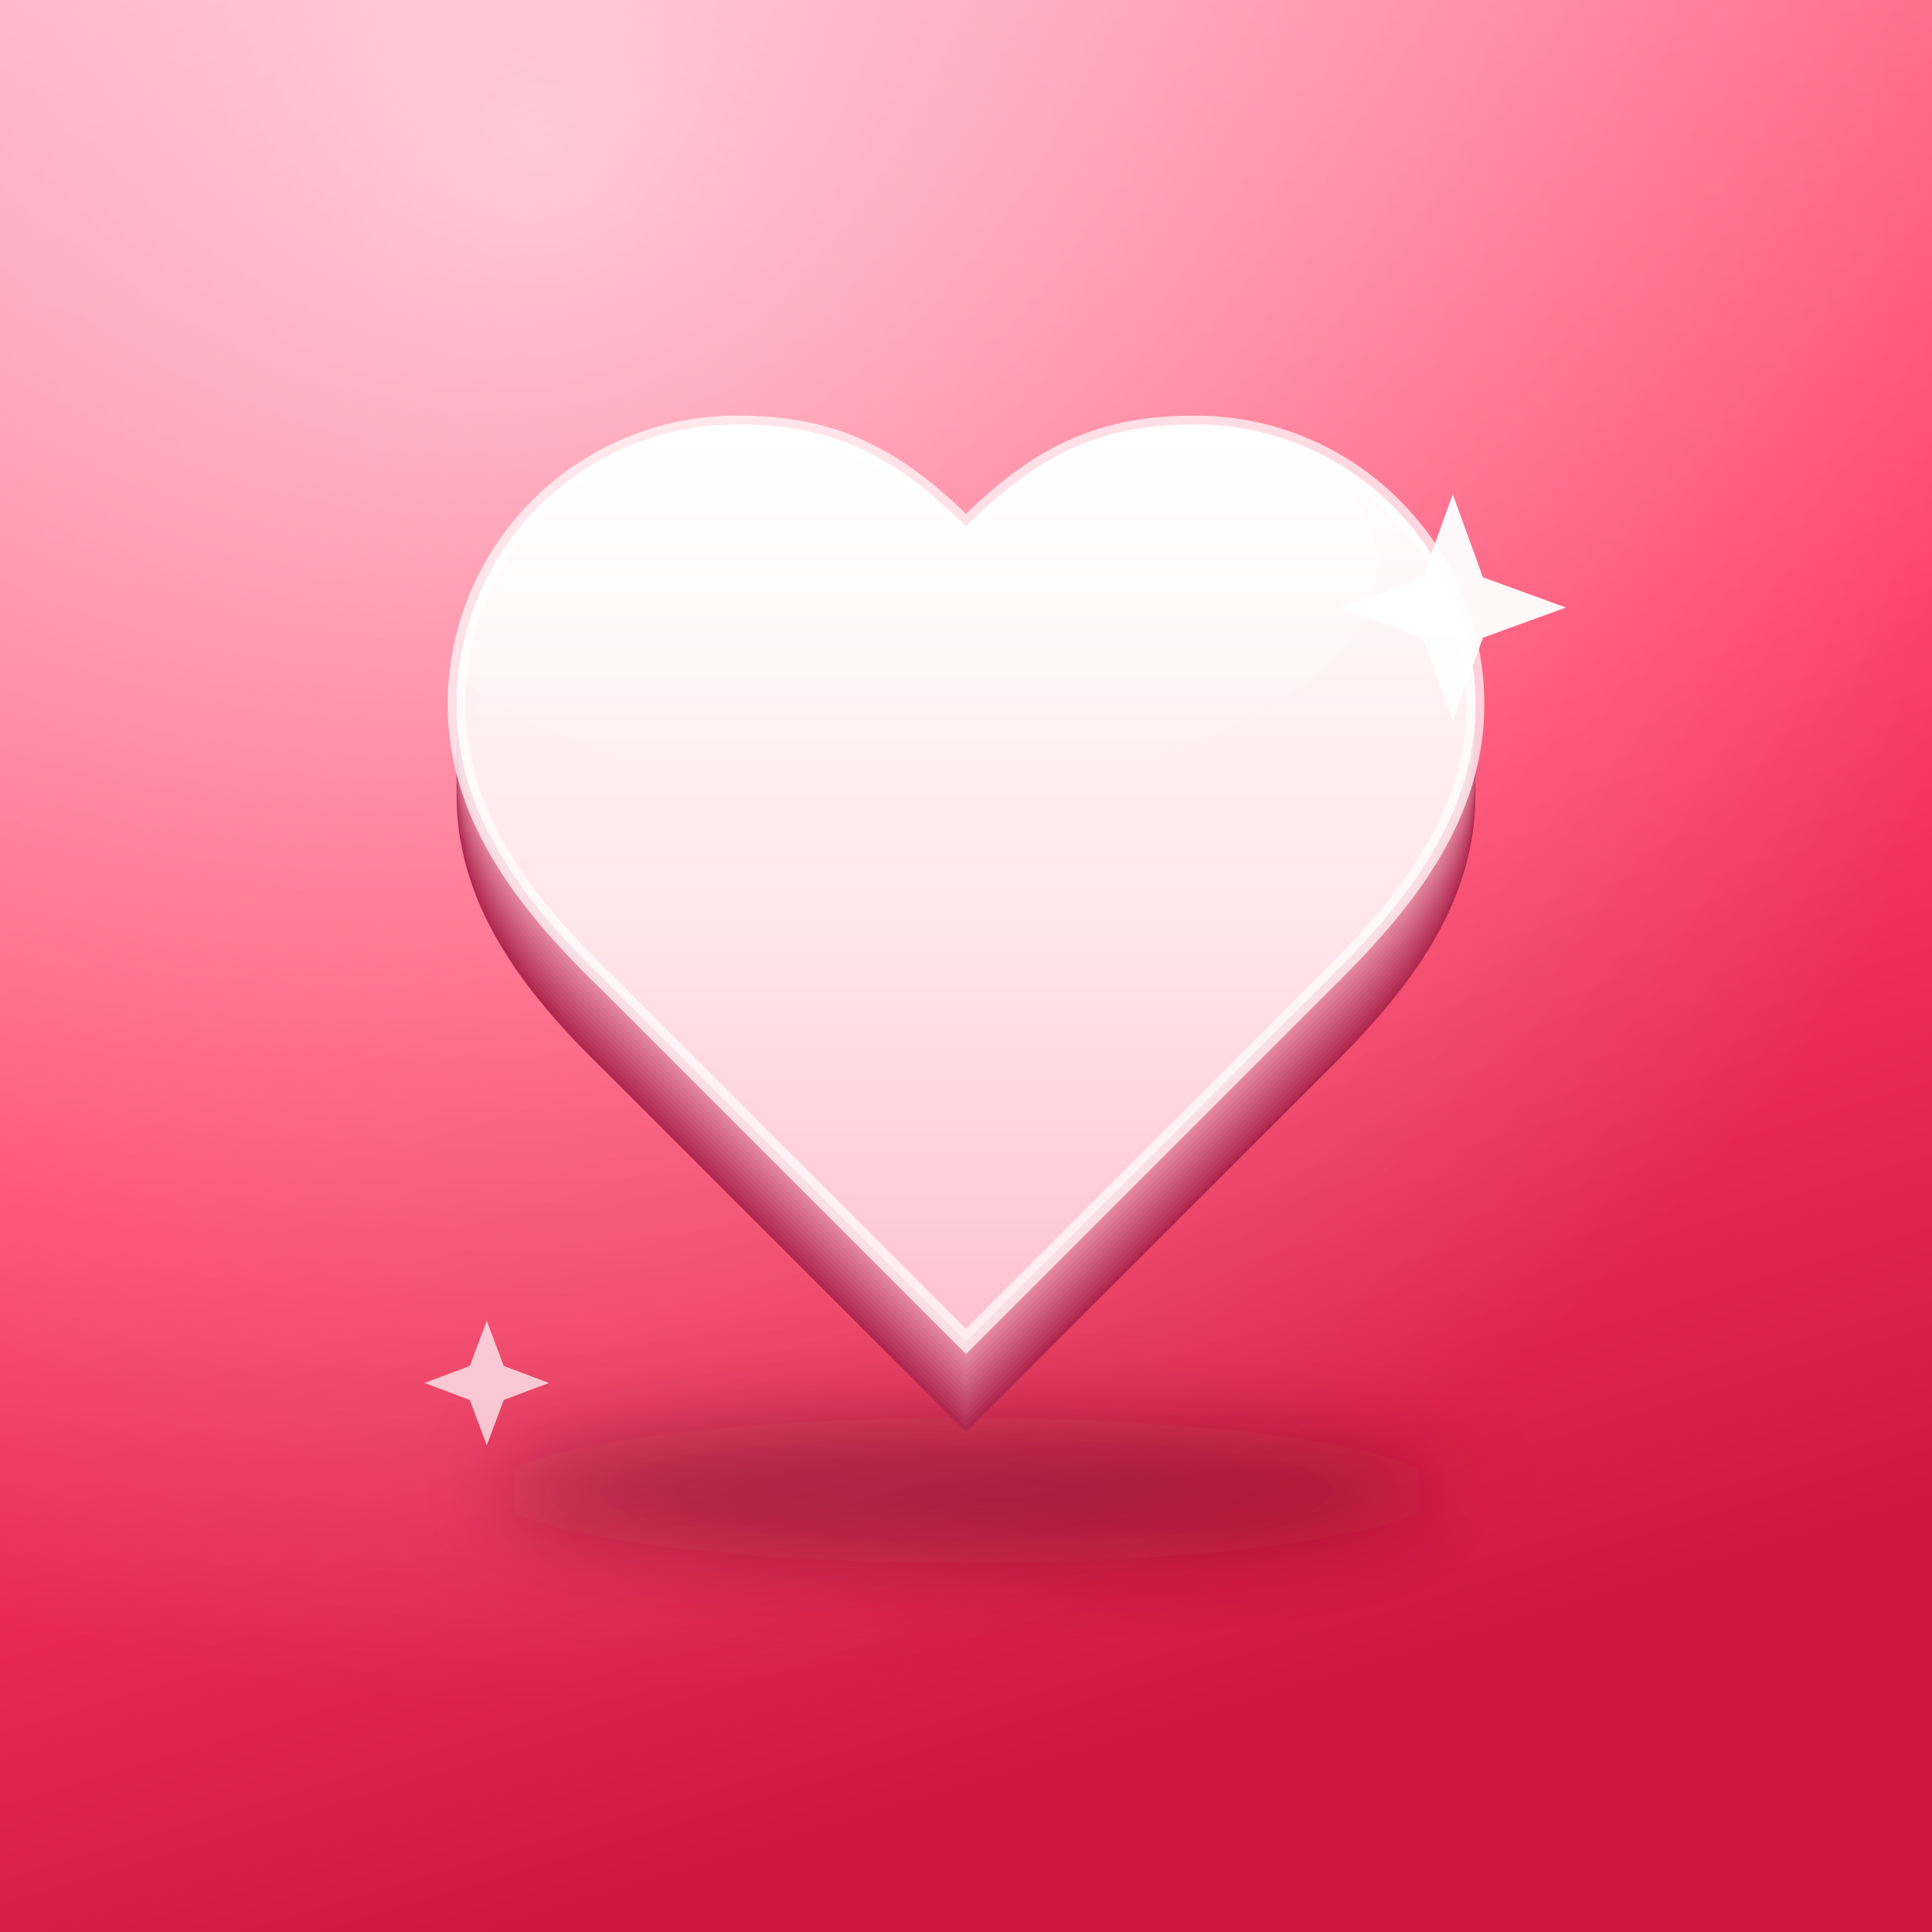
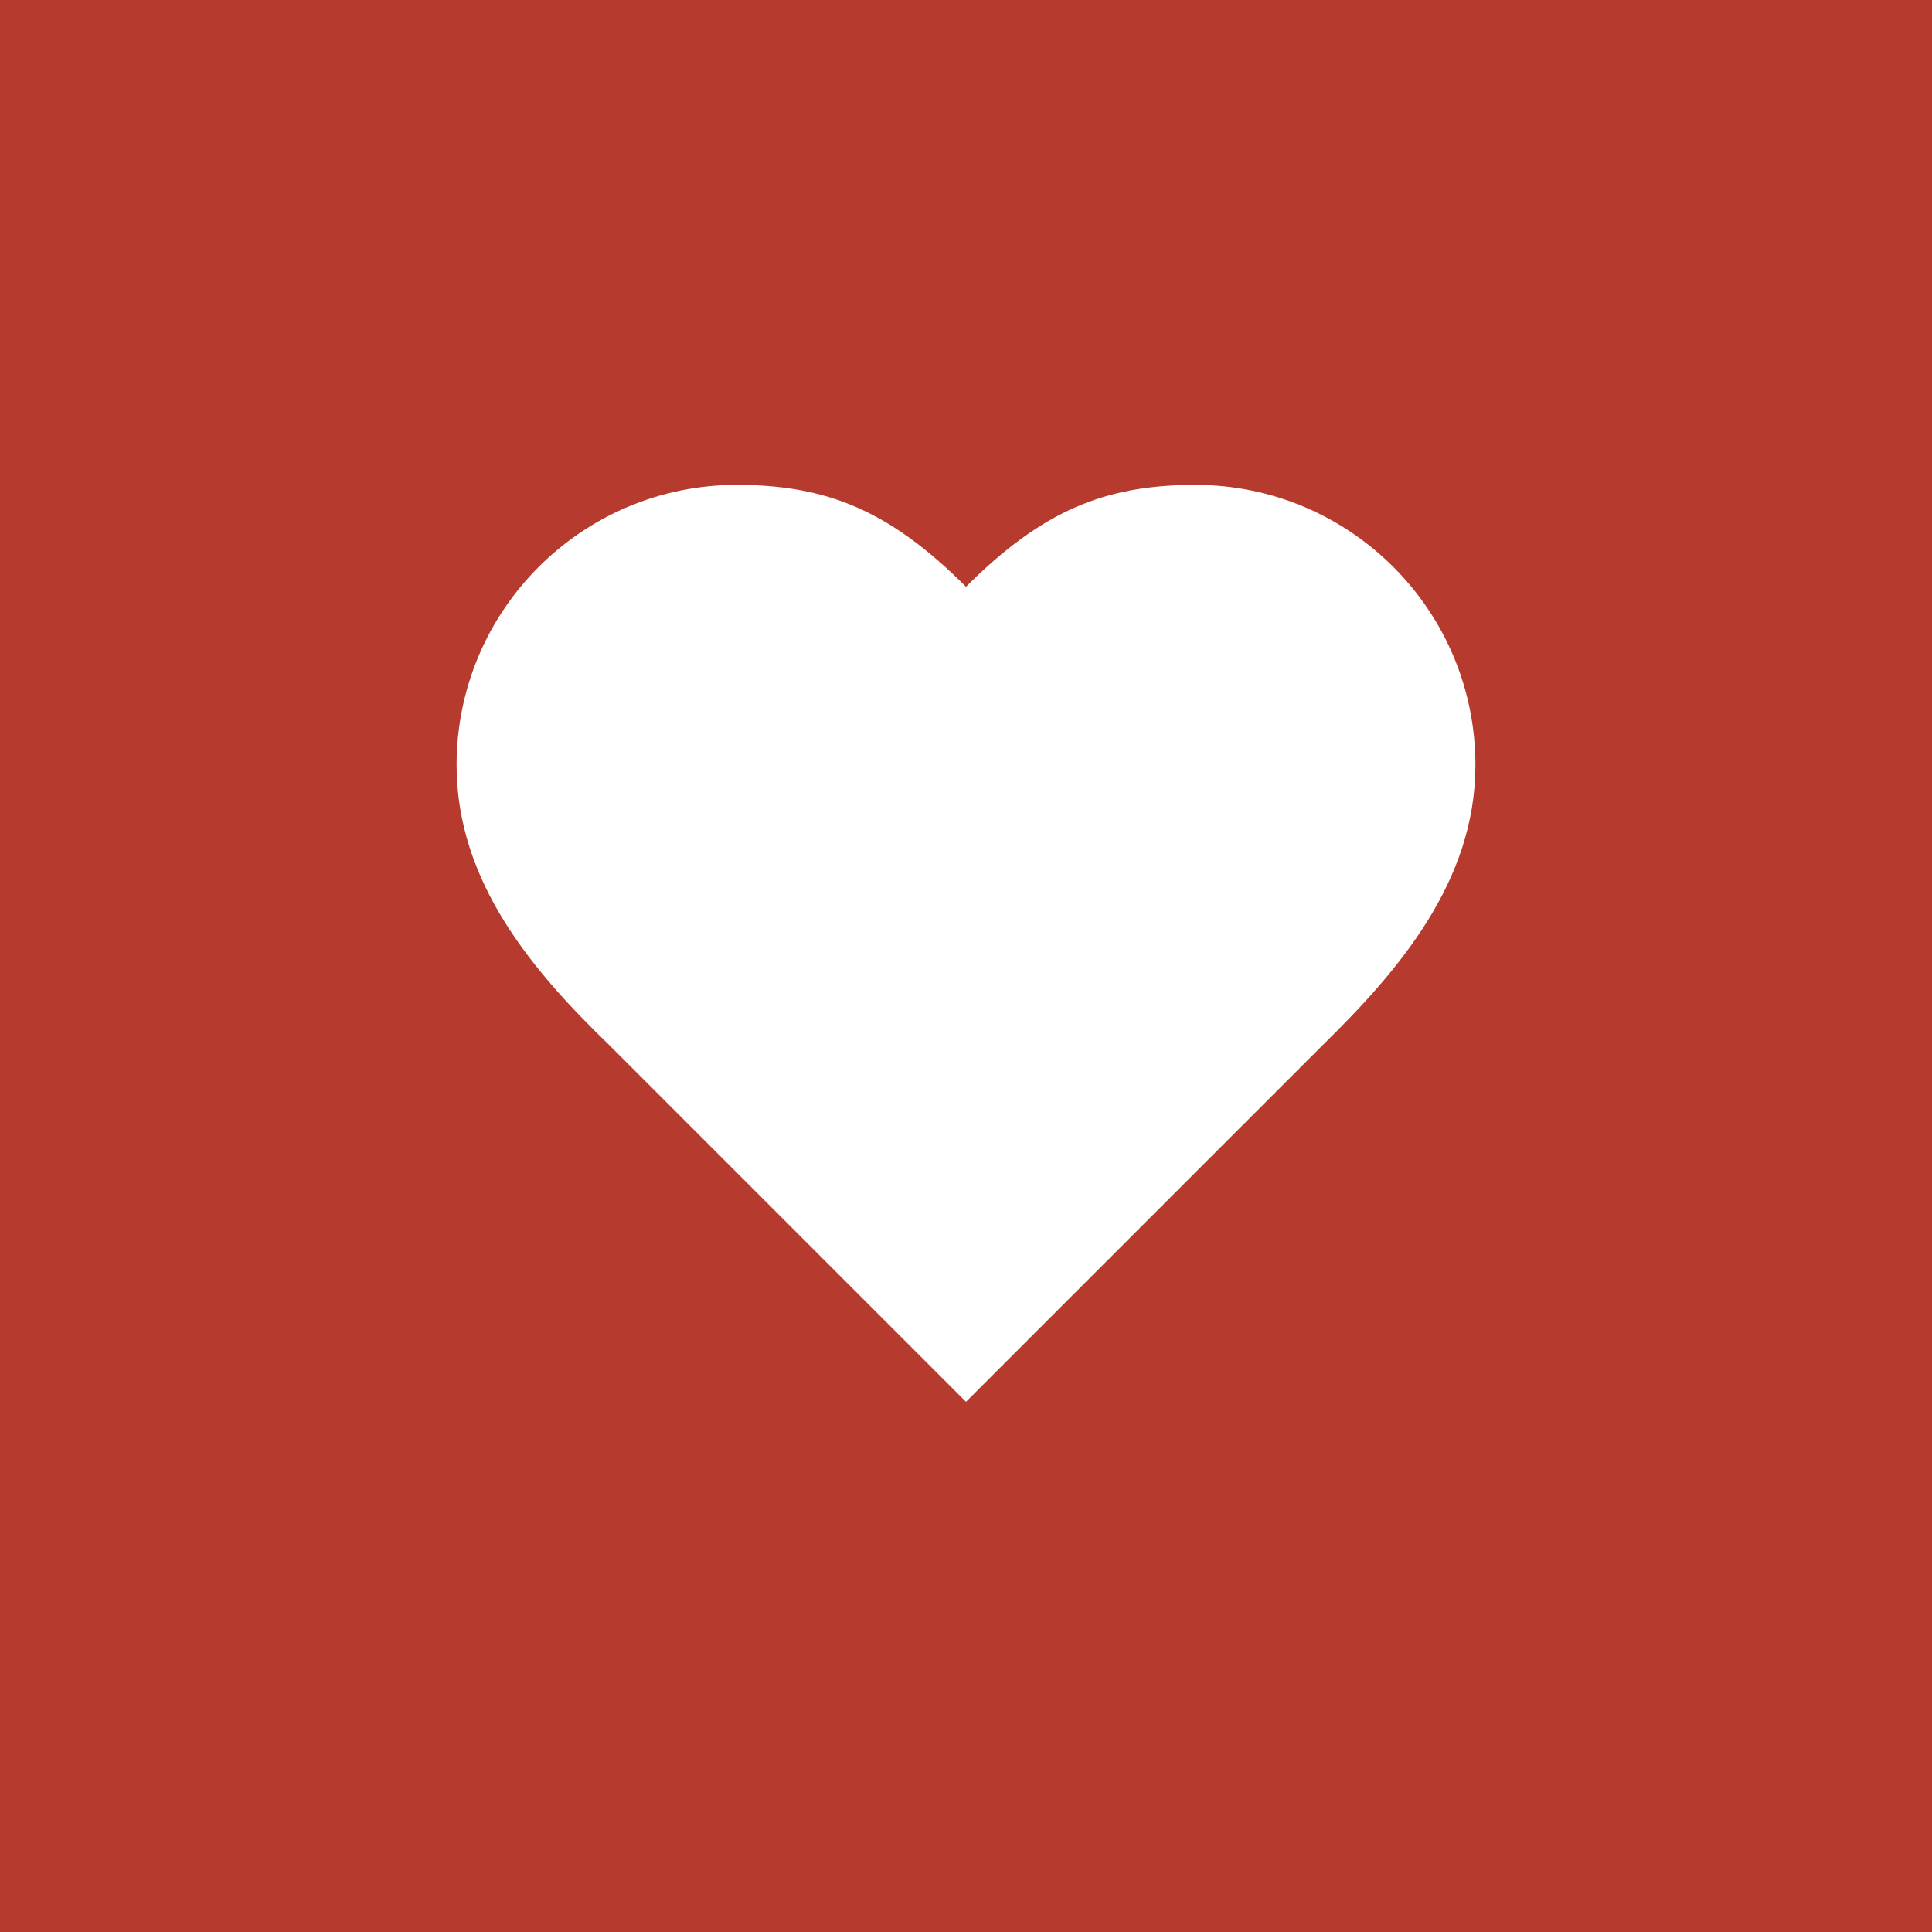
<svg xmlns="http://www.w3.org/2000/svg" viewBox="0 0 1024 1024" width="1024" height="1024">
-   <defs>
-     <linearGradient id="bg" x1="0" y1="0" x2="0.3" y2="1">
-       <stop offset="0" stop-color="#ff8fa9" />
-       <stop offset=".55" stop-color="#ff3d66" />
-       <stop offset="1" stop-color="#cf163f" />
-     </linearGradient>
-     <radialGradient id="glow" cx=".28" cy=".08" r=".8">
-       <stop offset="0" stop-color="#fff" stop-opacity=".6" />
-       <stop offset="1" stop-color="#fff" stop-opacity="0" />
-     </radialGradient>
-     <linearGradient id="face" x1="0" y1="0" x2="0" y2="1">
-       <stop offset="0" stop-color="#ffffff" />
-       <stop offset=".55" stop-color="#ffe6ec" />
-       <stop offset="1" stop-color="#ffc0d0" />
-     </linearGradient>
-     <linearGradient id="hi" x1="0" y1="0" x2="0" y2="1">
-       <stop offset="0" stop-color="#fff" stop-opacity=".95" />
-       <stop offset="1" stop-color="#fff" stop-opacity="0" />
-     </linearGradient>
-     <filter id="soft" x="-30%" y="-80%" width="160%" height="260%">
-       <feGaussianBlur stdDeviation="24" />
-     </filter>
-     <path id="h" d="M19 14c1.49-1.46 3-3.21 3-5.5A5.5 5.5 0 0 0 16.5 3c-1.76 0-3 .5-4.5 2-1.5-1.5-2.74-2-4.5-2A5.5 5.5 0 0 0 2 8.5c0 2.3 1.5 4.05 3 5.5l7 7Z" />
-     <clipPath id="hc">
-       <use href="#h" transform="translate(512 468) scale(27) translate(-12 -12)" />
-     </clipPath>
-   </defs>
-   <rect width="1024" height="1024" fill="url(#bg)" />
-   <rect width="1024" height="1024" fill="url(#glow)" />
-   <ellipse cx="512" cy="790" rx="250" ry="38" fill="#6e0a26" opacity=".5" filter="url(#soft)" />
-   <use href="#h" transform="translate(512 516) scale(27) translate(-12 -12)" fill="#b0284e" />
-   <use href="#h" transform="translate(512 513) scale(27) translate(-12 -12)" fill="#b42f54" />
-   <use href="#h" transform="translate(512 510) scale(27) translate(-12 -12)" fill="#b8375b" />
-   <use href="#h" transform="translate(512 507) scale(27) translate(-12 -12)" fill="#bc3e61" />
-   <use href="#h" transform="translate(512 504) scale(27) translate(-12 -12)" fill="#c04567" />
-   <use href="#h" transform="translate(512 501) scale(27) translate(-12 -12)" fill="#c44d6d" />
-   <use href="#h" transform="translate(512 498) scale(27) translate(-12 -12)" fill="#c85474" />
-   <use href="#h" transform="translate(512 495) scale(27) translate(-12 -12)" fill="#cc5b7a" />
-   <use href="#h" transform="translate(512 492) scale(27) translate(-12 -12)" fill="#d06380" />
-   <use href="#h" transform="translate(512 489) scale(27) translate(-12 -12)" fill="#d46a86" />
-   <use href="#h" transform="translate(512 486) scale(27) translate(-12 -12)" fill="#d8718d" />
-   <use href="#h" transform="translate(512 483) scale(27) translate(-12 -12)" fill="#dc7993" />
-   <use href="#h" transform="translate(512 480) scale(27) translate(-12 -12)" fill="#e08099" />
-   <use href="#h" transform="translate(512 477) scale(27) translate(-12 -12)" fill="#e4879f" />
-   <use href="#h" transform="translate(512 474) scale(27) translate(-12 -12)" fill="#e88fa6" />
-   <use href="#h" transform="translate(512 471) scale(27) translate(-12 -12)" fill="#ec96ac" />
-   <use href="#h" transform="translate(512 468) scale(27) translate(-12 -12)" fill="url(#face)" />
-   <g clip-path="url(#hc)">
-     <ellipse cx="470" cy="300" rx="260" ry="120" fill="url(#hi)" opacity=".85" />
-   </g>
-   <use href="#h" transform="translate(512 468) scale(27) translate(-12 -12)" fill="none" stroke="#fff" stroke-opacity=".7" stroke-width="0.35" />
-   <path d="M770 262 l16 44 44 16 -44 16 -16 44 -16 -44 -44 -16 44 -16z" fill="#fff" opacity=".95" />
-   <path d="M258 700 l9 24 24 9 -24 9 -9 24 -9 -24 -24 -9 24 -9z" fill="#fff" opacity=".7" />
+   <rect width="1024" height="1024" fill="#b73a2e" />
+   <path fill="#fff" transform="translate(512 500) scale(27) translate(-12 -12)" d="M19 14c1.49-1.46 3-3.21 3-5.5A5.5 5.5 0 0 0 16.5 3c-1.76 0-3 .5-4.5 2-1.5-1.5-2.74-2-4.5-2A5.5 5.5 0 0 0 2 8.5c0 2.3 1.5 4.05 3 5.5l7 7Z" />
</svg>
